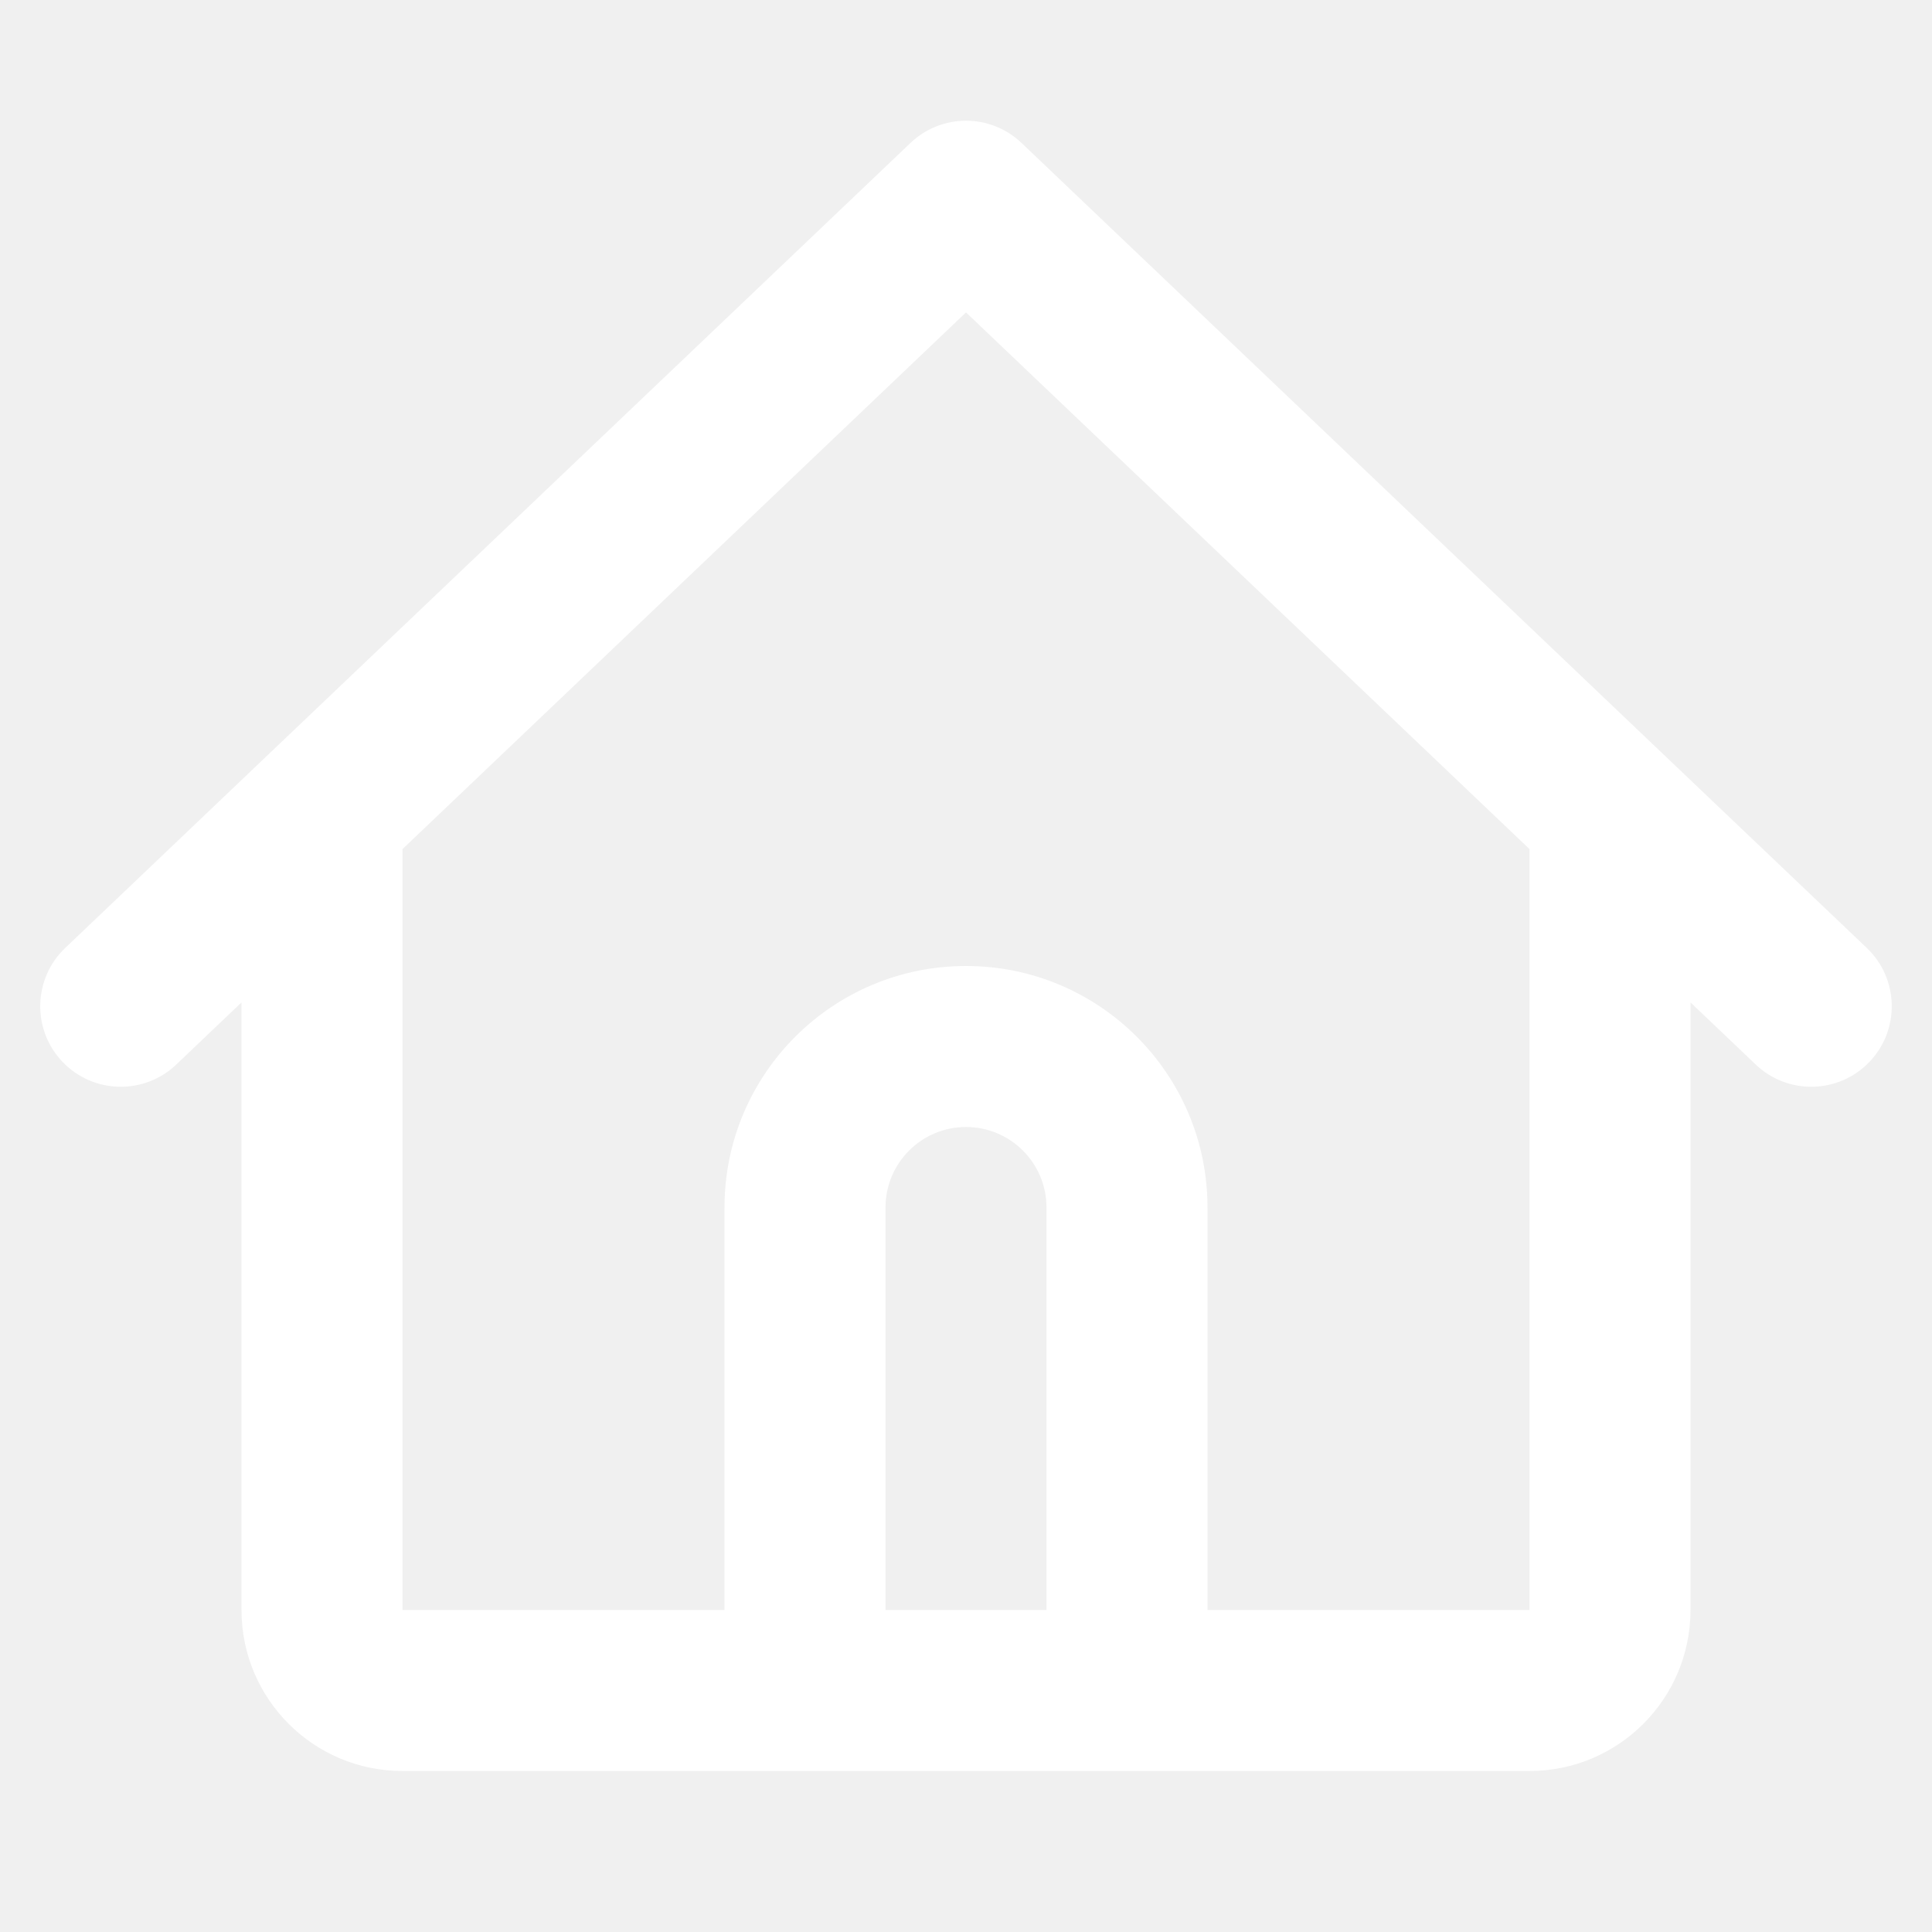
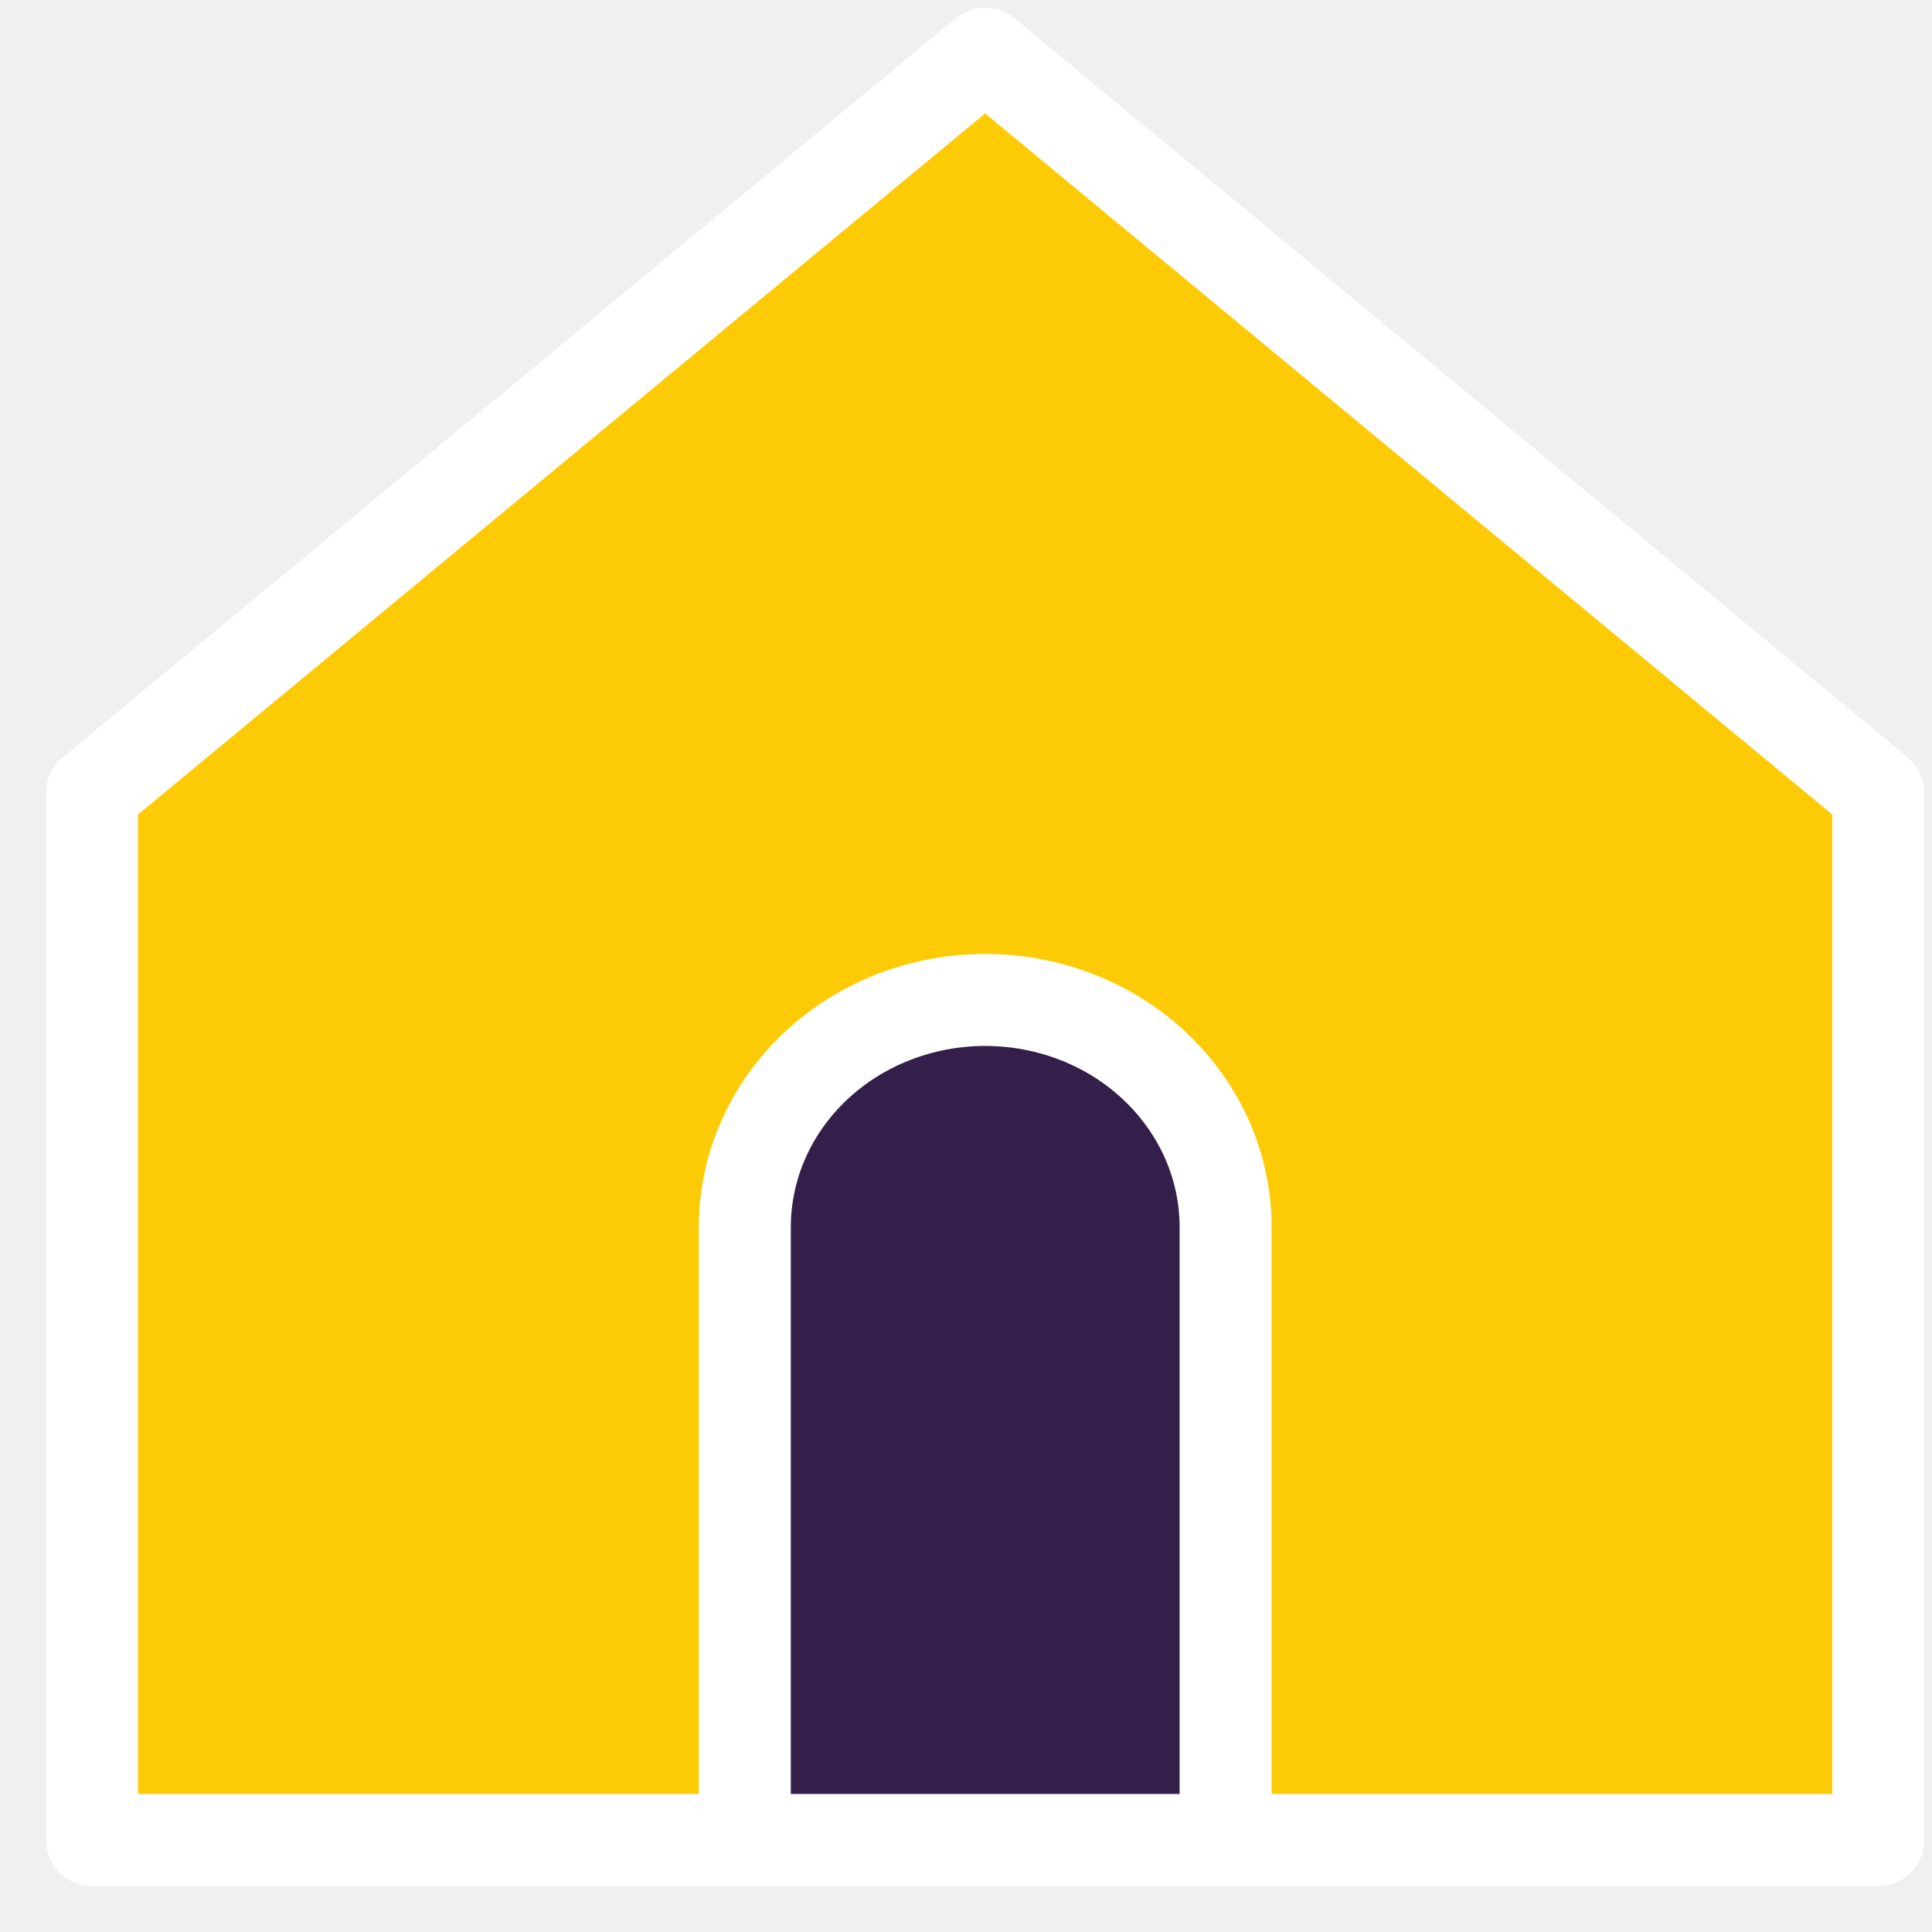
- <svg xmlns="http://www.w3.org/2000/svg" id="Layer_1" data-name="Layer 1" viewBox="0 0 800 800">
-   <defs>
-     <style>.cls-1{fill:#fff;fill-rule:evenodd;}</style>
-   </defs>
-   <path class="cls-1" d="M377,59.2a33.32,33.32,0,0,1,46,0l266.67,254L773,392.53a33.33,33.33,0,1,1-46,48.27l-27-25.72V666.67a66.66,66.66,0,0,1-66.67,66.66H166.67A66.66,66.66,0,0,1,100,666.67V415.08L73,440.8a33.33,33.33,0,1,1-46-48.27l83.33-79.37ZM166.67,351.59V666.67H300V500a100,100,0,0,1,200,0V666.67H633.33V351.59L400,129.36ZM433.33,666.67V500a33.33,33.33,0,0,0-66.66,0V666.67Z" />
+ <svg xmlns="http://www.w3.org/2000/svg" width="21" height="21" viewBox="0 0 21 21" fill="none">
+   <path d="M20.416 20H1V8.618L10.708 0.584L20.416 8.618V20Z" fill="#FDCB06" stroke="white" stroke-linecap="round" stroke-linejoin="round" />
+   <path d="M10.709 10.869C11.052 10.869 11.392 10.933 11.709 11.057C12.026 11.181 12.314 11.363 12.556 11.592C12.799 11.822 12.991 12.094 13.123 12.393C13.254 12.693 13.322 13.014 13.322 13.338V20H8.096V13.338C8.096 12.683 8.371 12.055 8.861 11.592C9.351 11.129 10.016 10.869 10.709 10.869Z" fill="#341F4A" stroke="white" stroke-linecap="round" stroke-linejoin="round" />
</svg>
